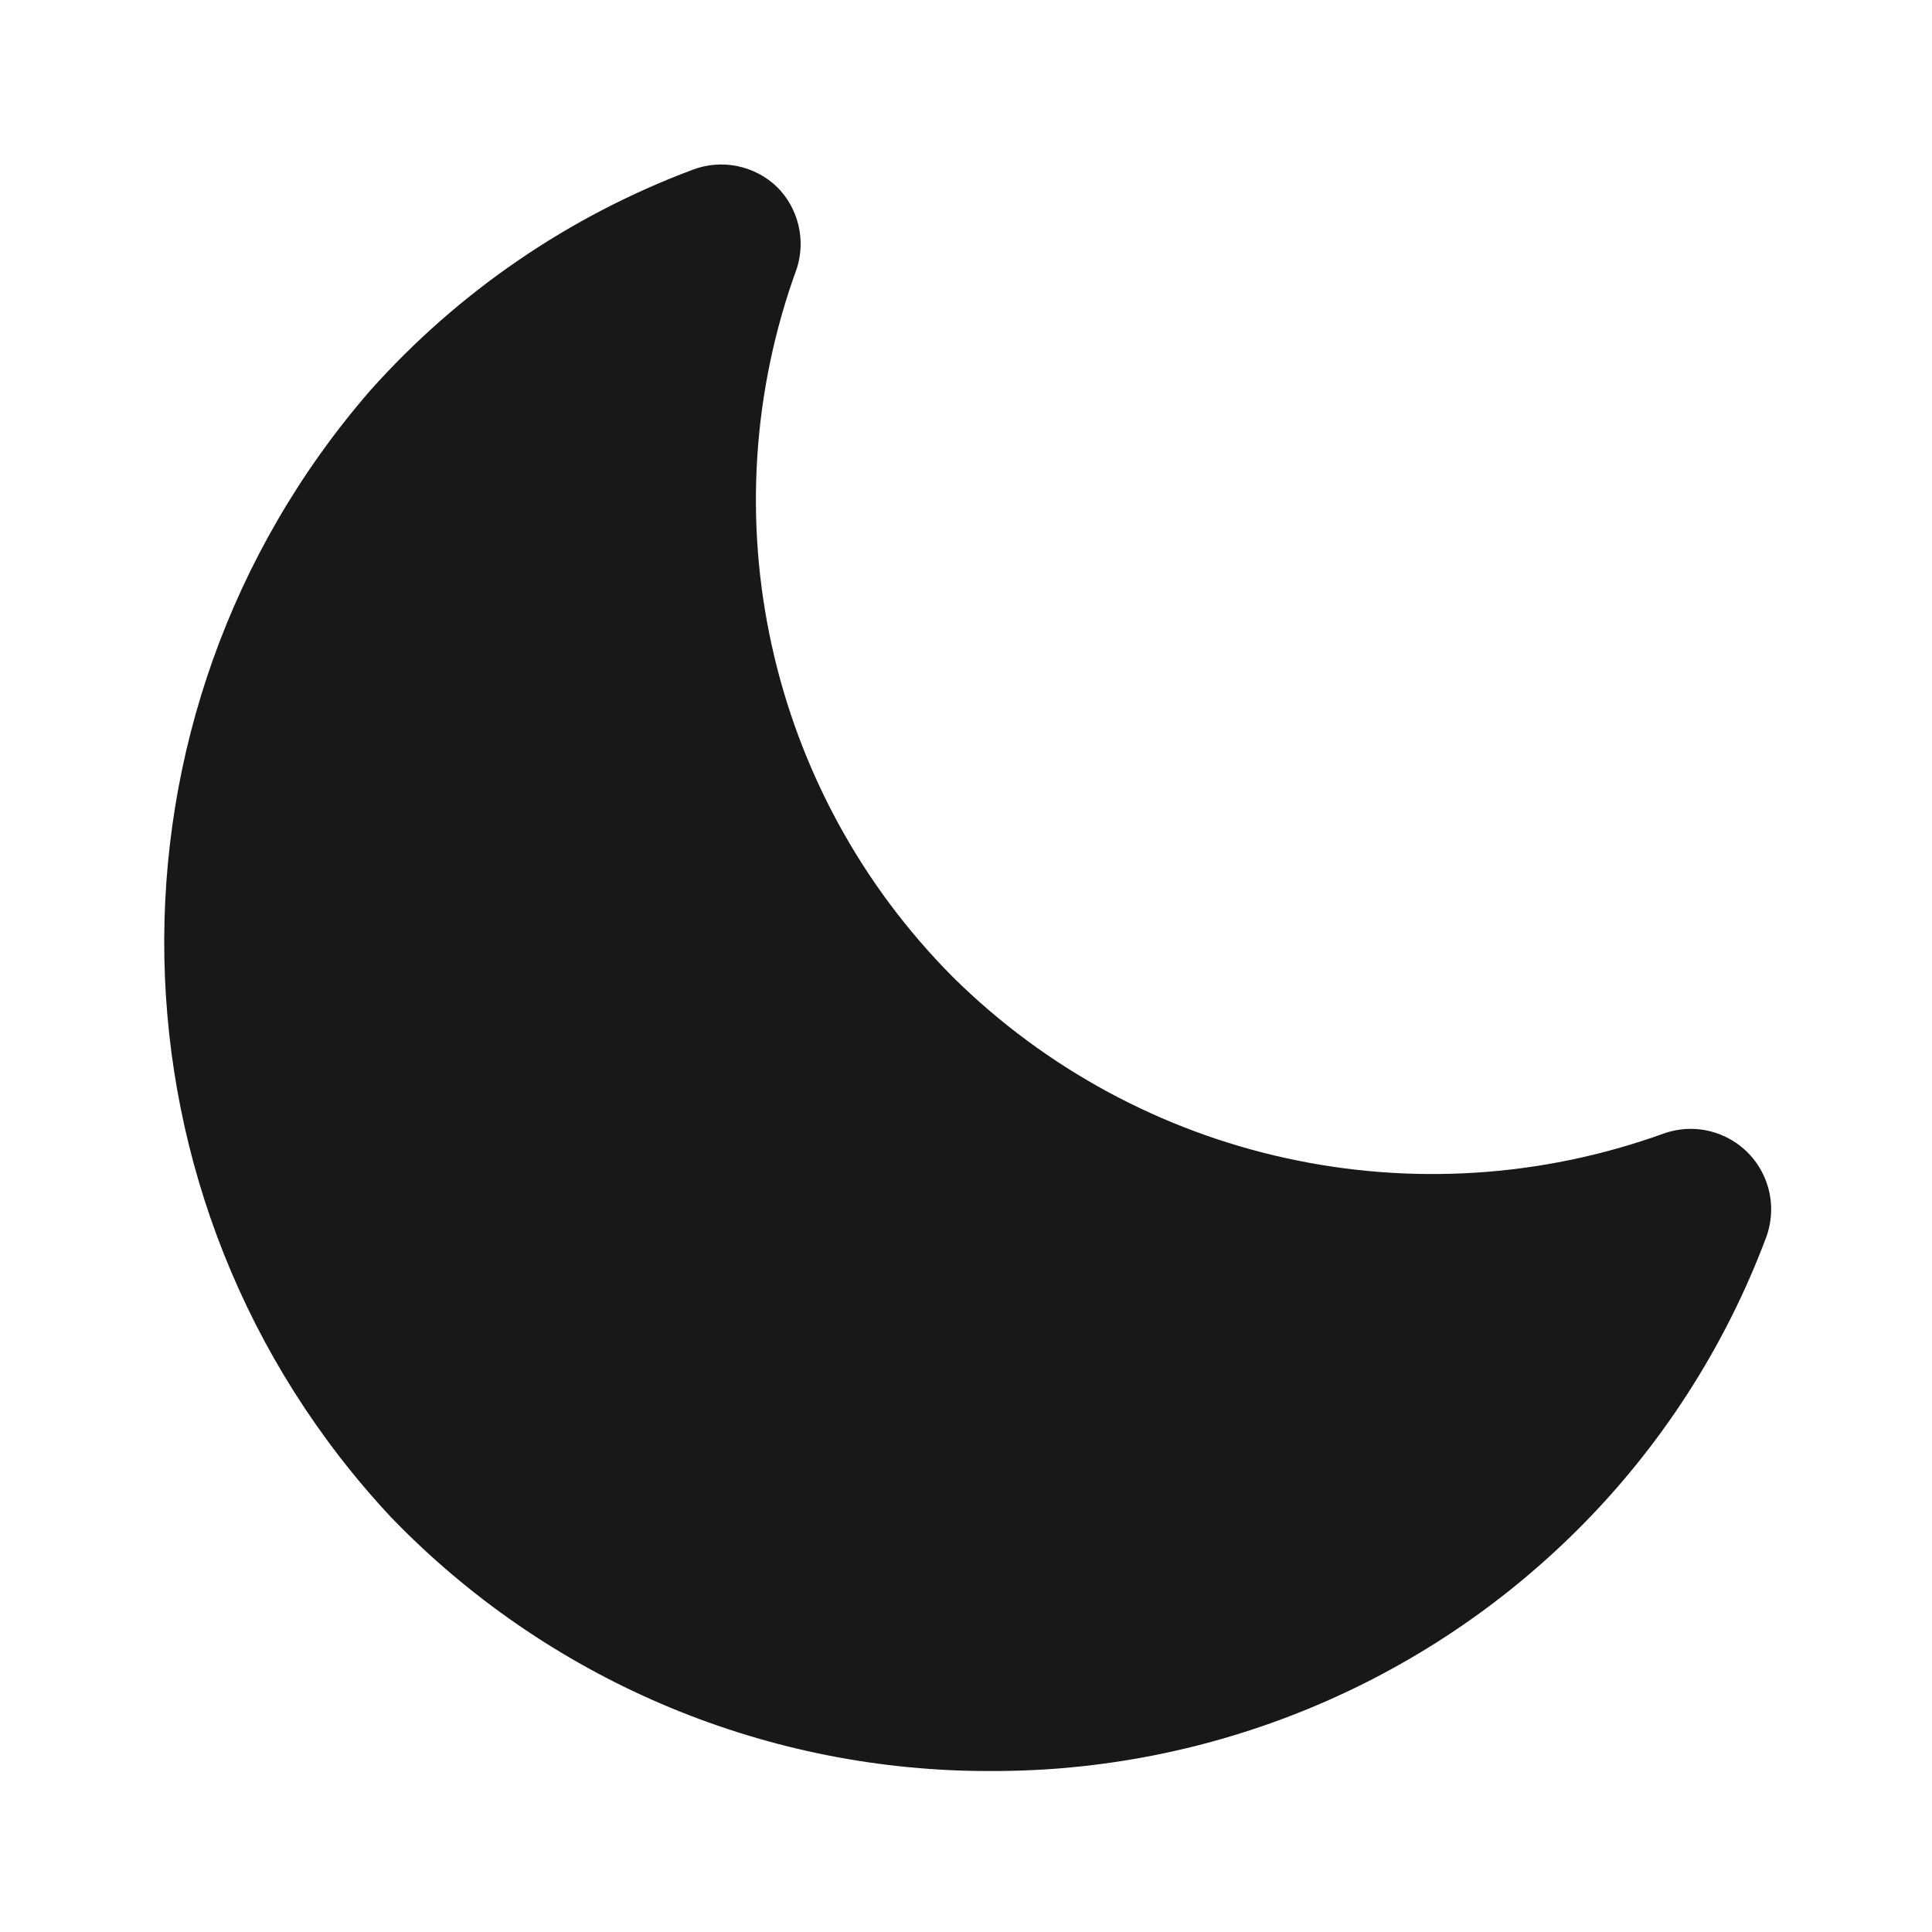
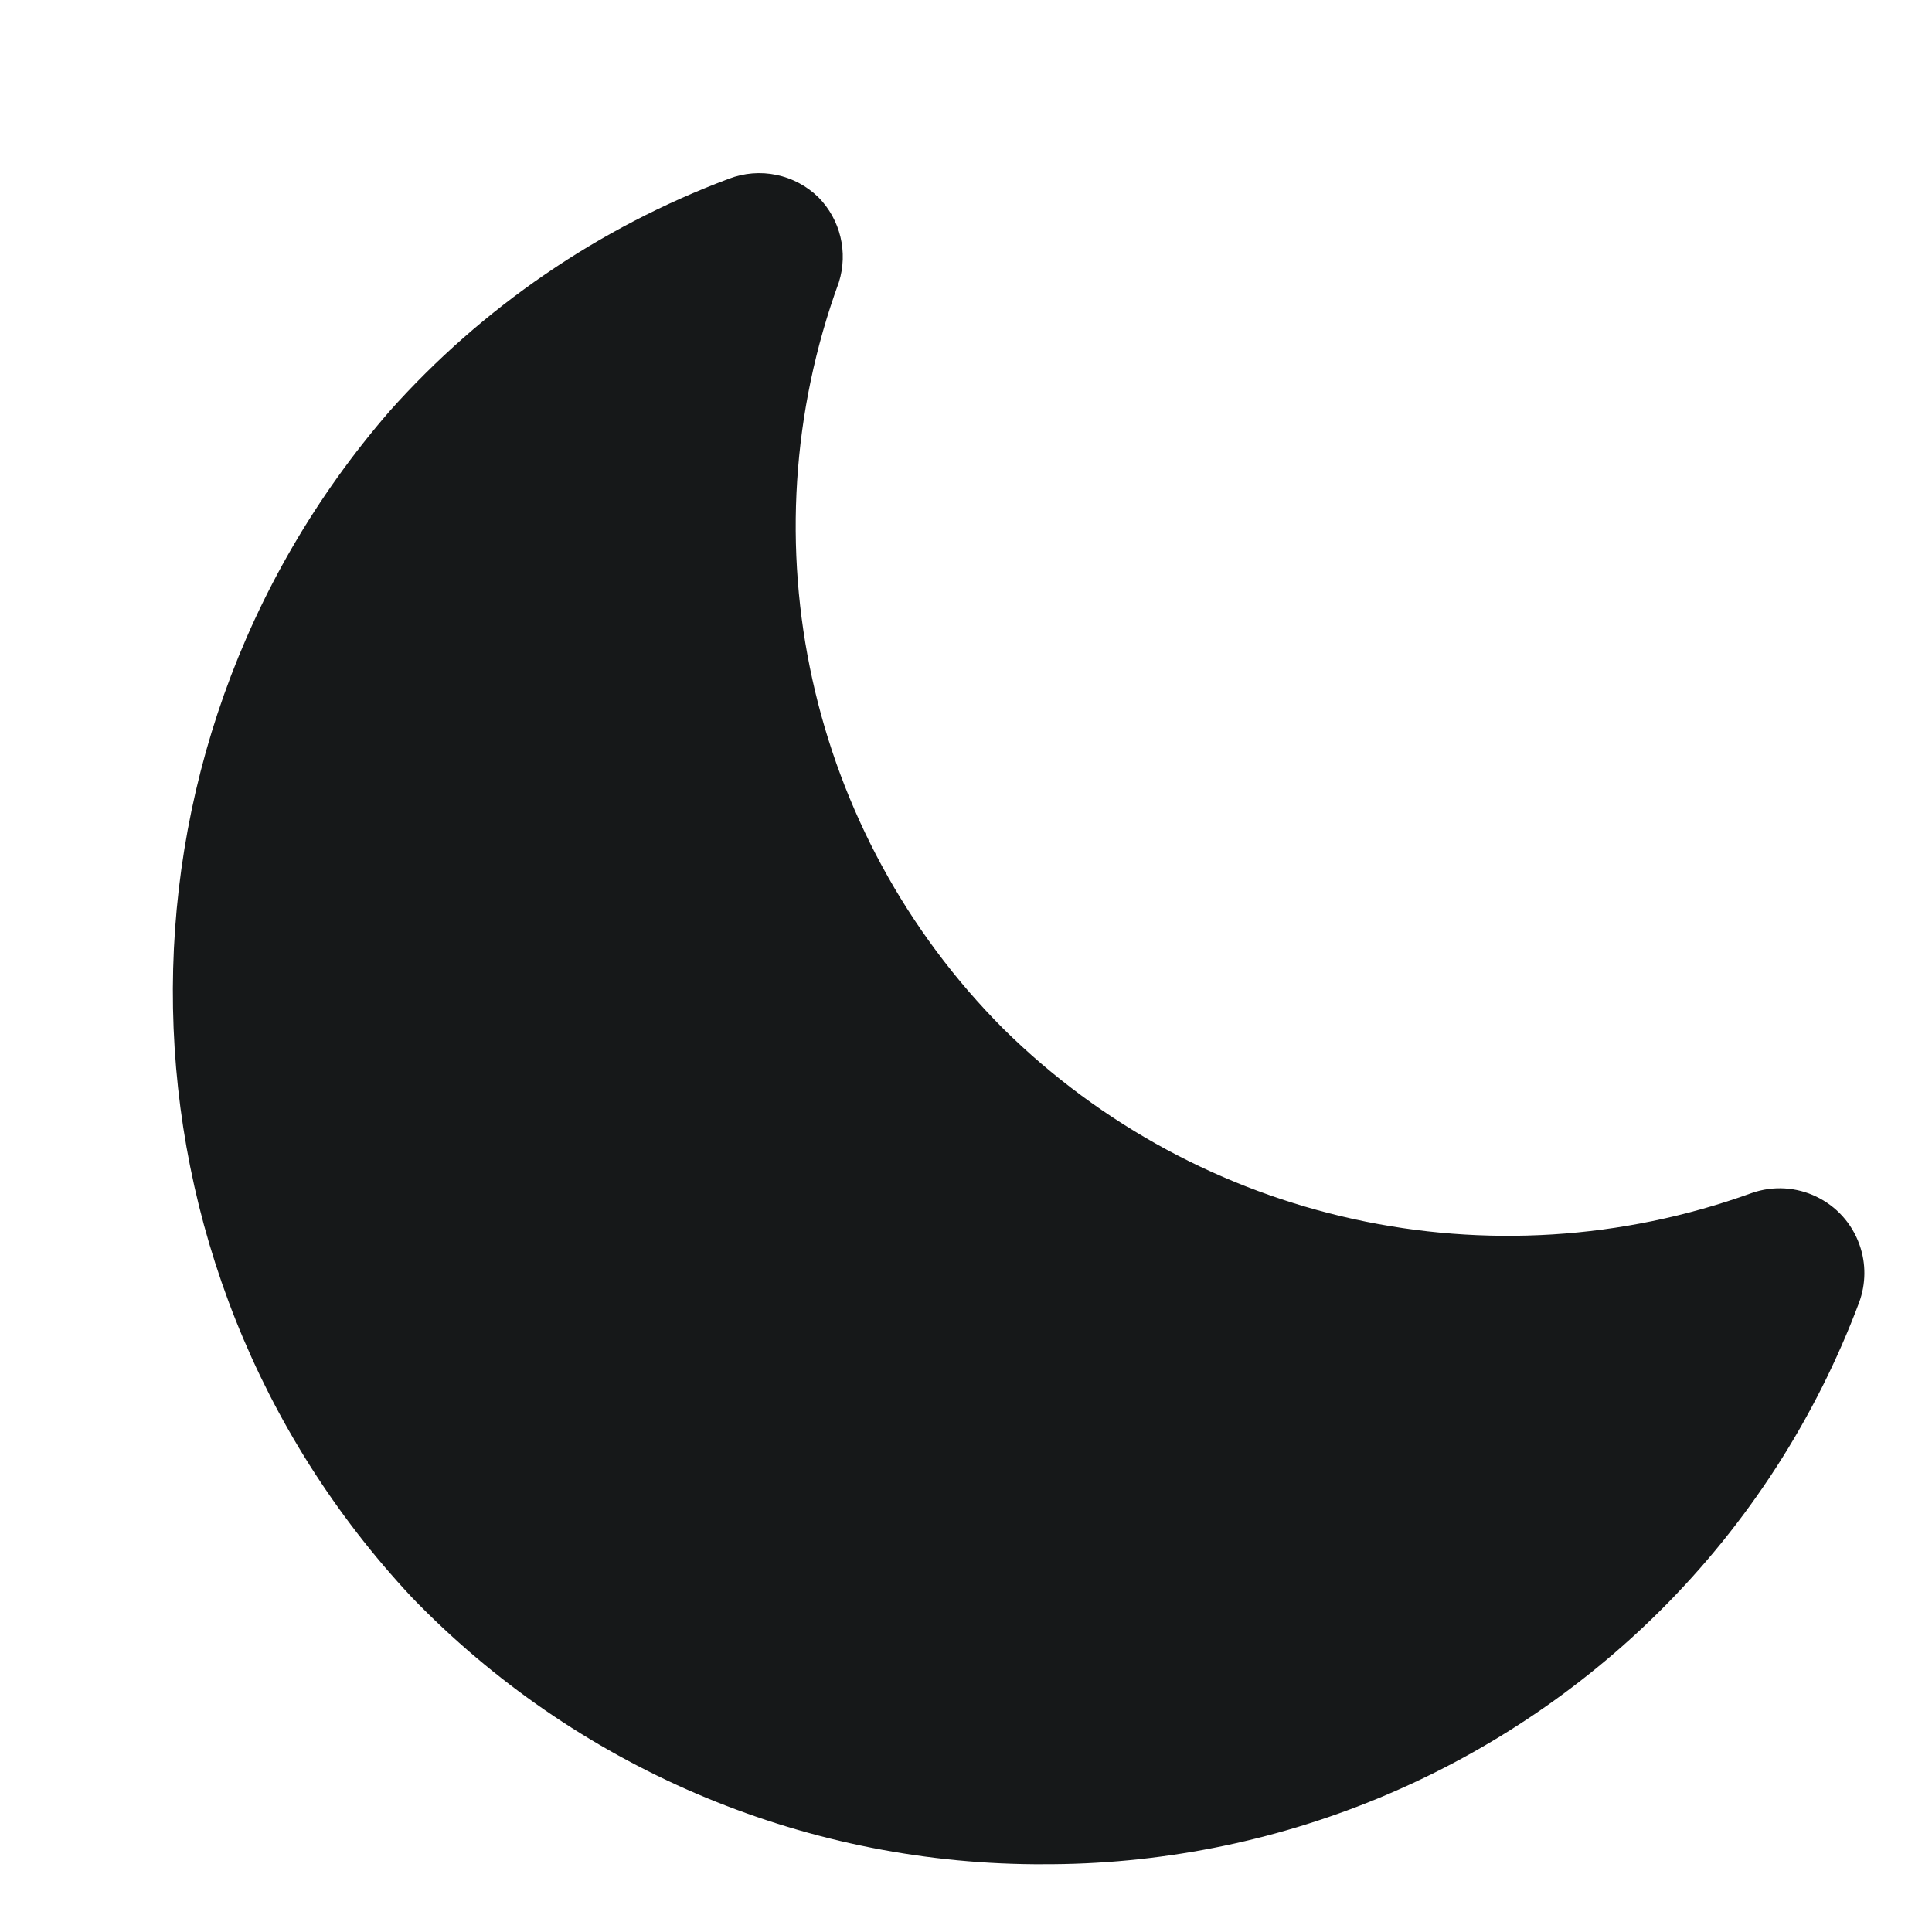
- <svg xmlns="http://www.w3.org/2000/svg" width="40" height="40" viewBox="0 0 40 40" fill="none">
+ <svg xmlns="http://www.w3.org/2000/svg" width="38" height="38" viewBox="0 0 38 38" fill="none">
  <path d="M20.5 36.667H20.333V36.667C15.716 36.632 11.307 34.739 8.1 31.417H8.1C2.003 24.897 1.816 14.825 7.667 8.083L7.667 8.083C9.486 6.044 11.774 4.477 14.333 3.517V3.517C14.943 3.282 15.634 3.425 16.1 3.883V3.883C16.531 4.322 16.684 4.963 16.5 5.55V5.55C14.635 10.657 15.896 16.382 19.733 20.233V20.233C23.605 24.058 29.331 25.316 34.45 23.467V23.467C35.318 23.161 36.27 23.617 36.575 24.485C36.705 24.852 36.701 25.252 36.567 25.617V25.617C35.715 27.89 34.385 29.953 32.667 31.667H32.667C29.438 34.886 25.059 36.685 20.5 36.667L20.5 36.667Z" fill="#161819" />
</svg>
